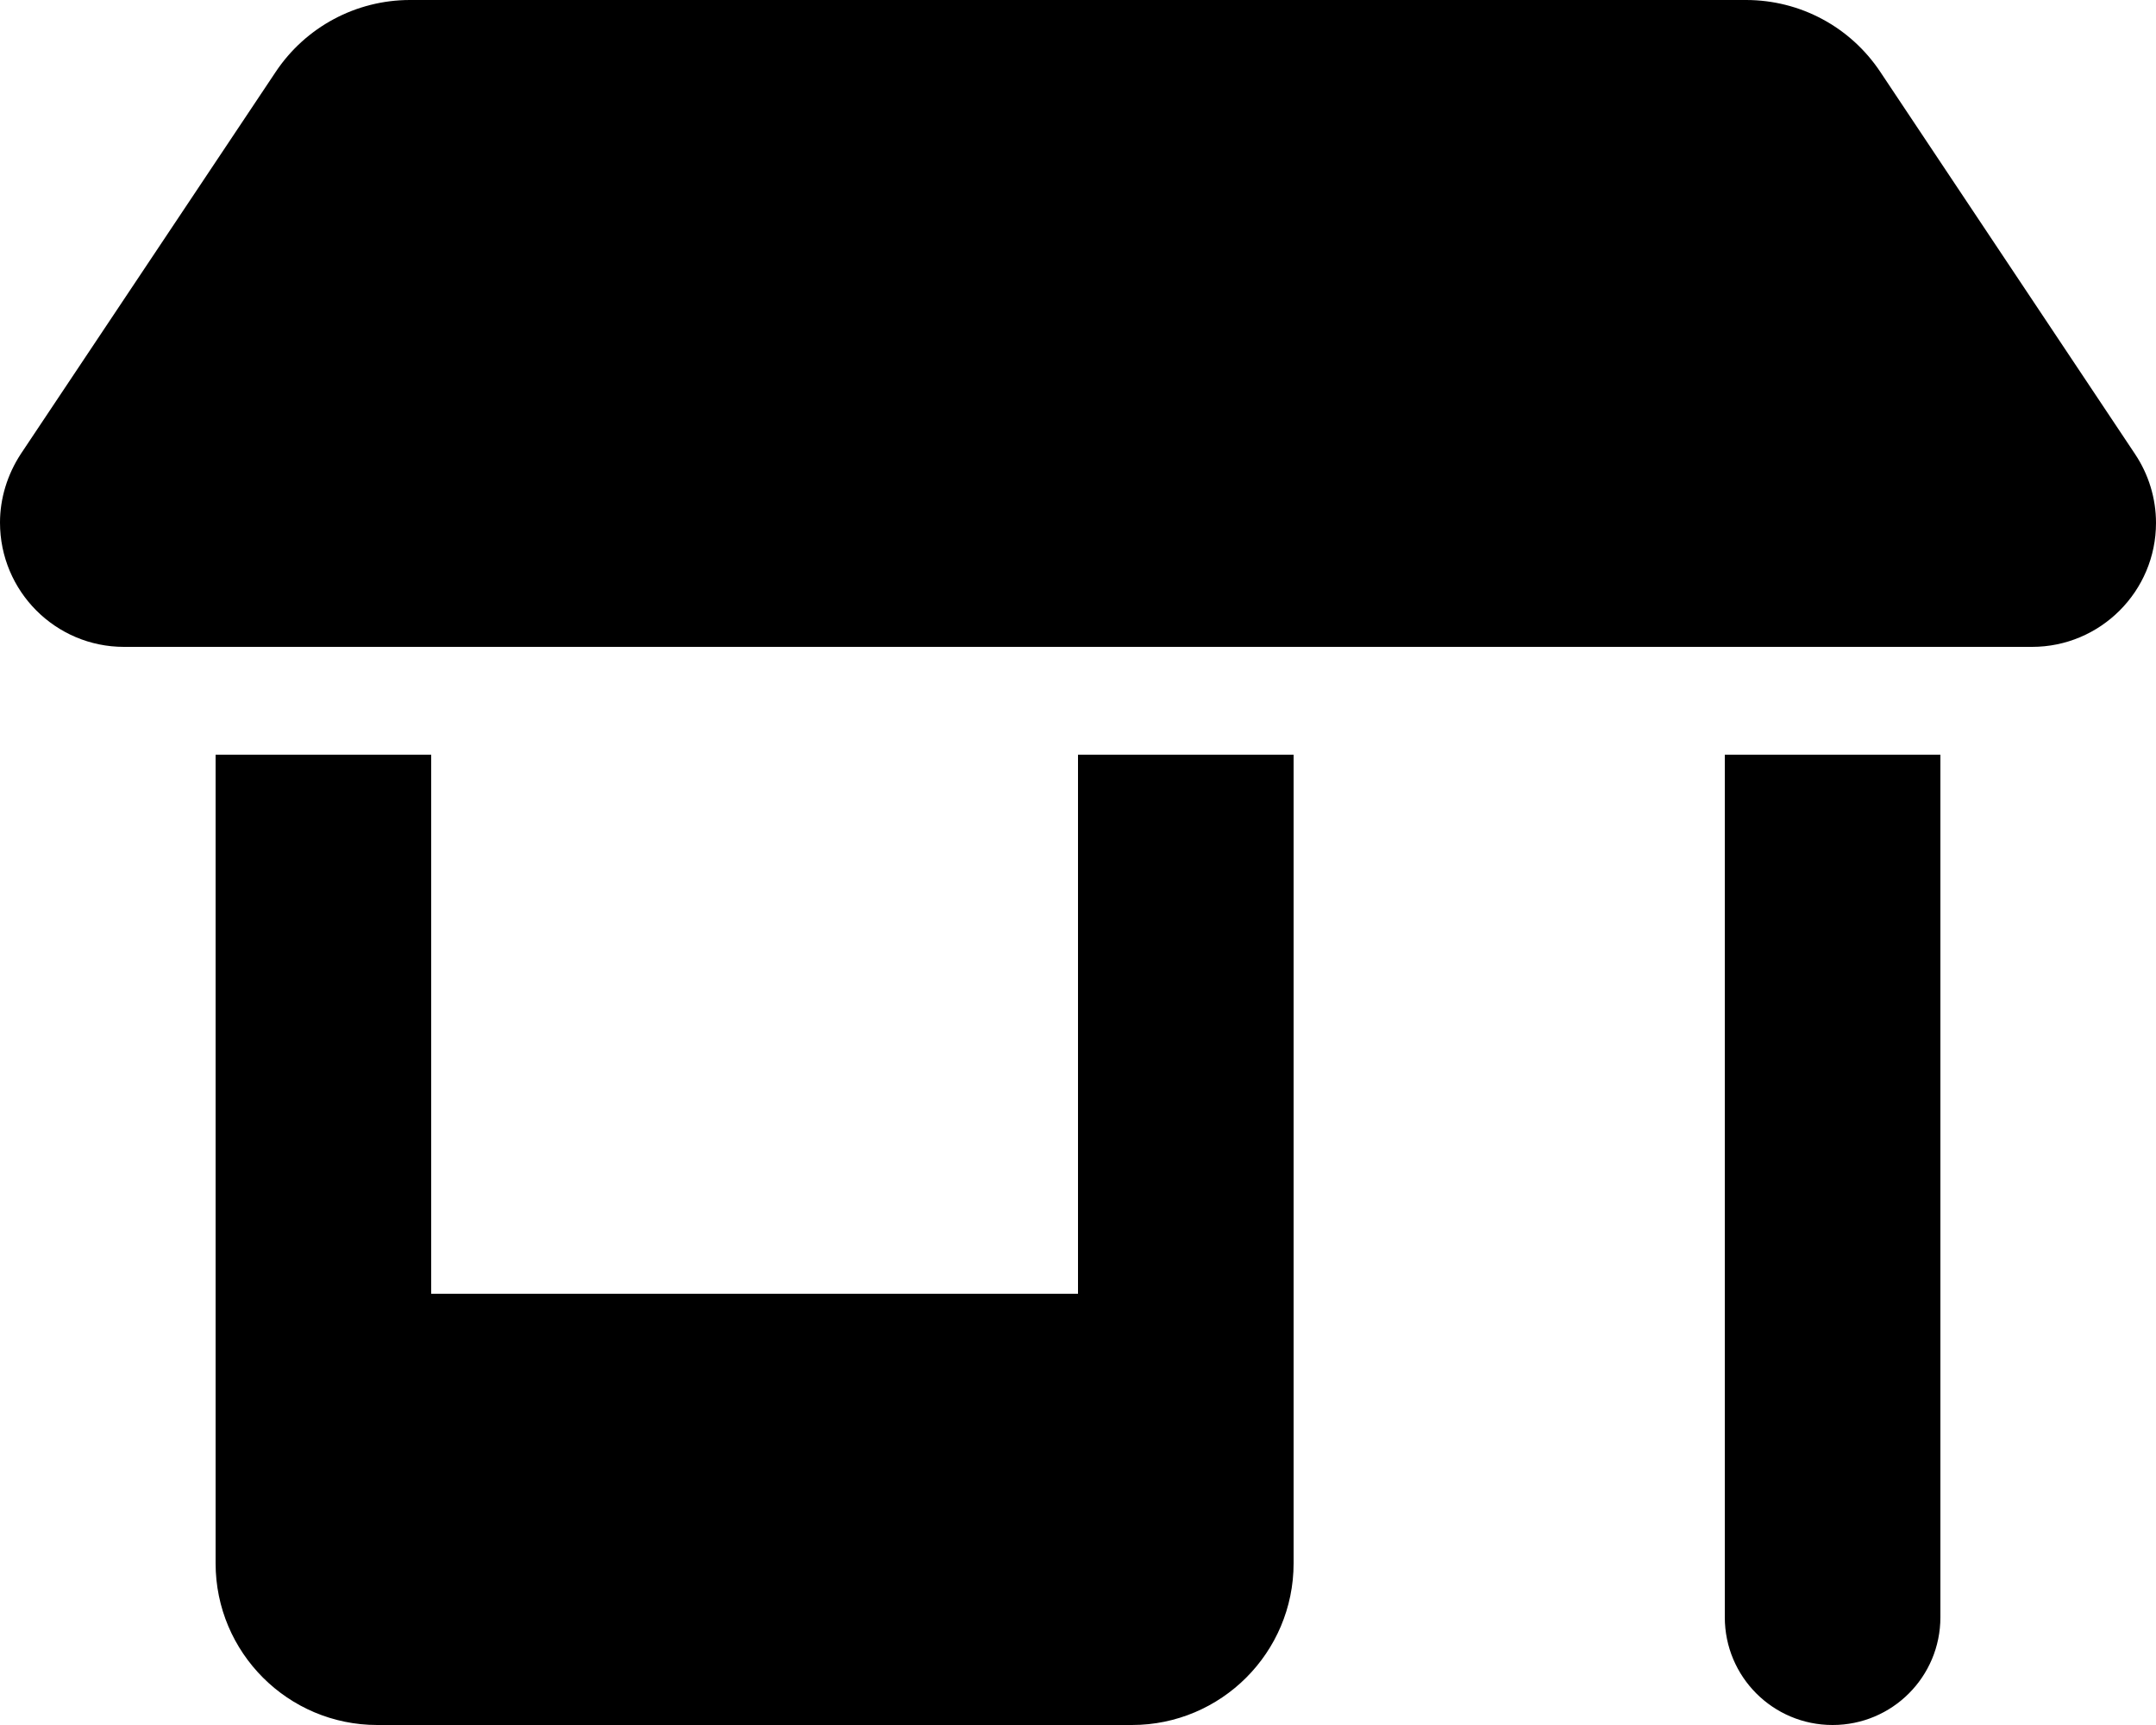
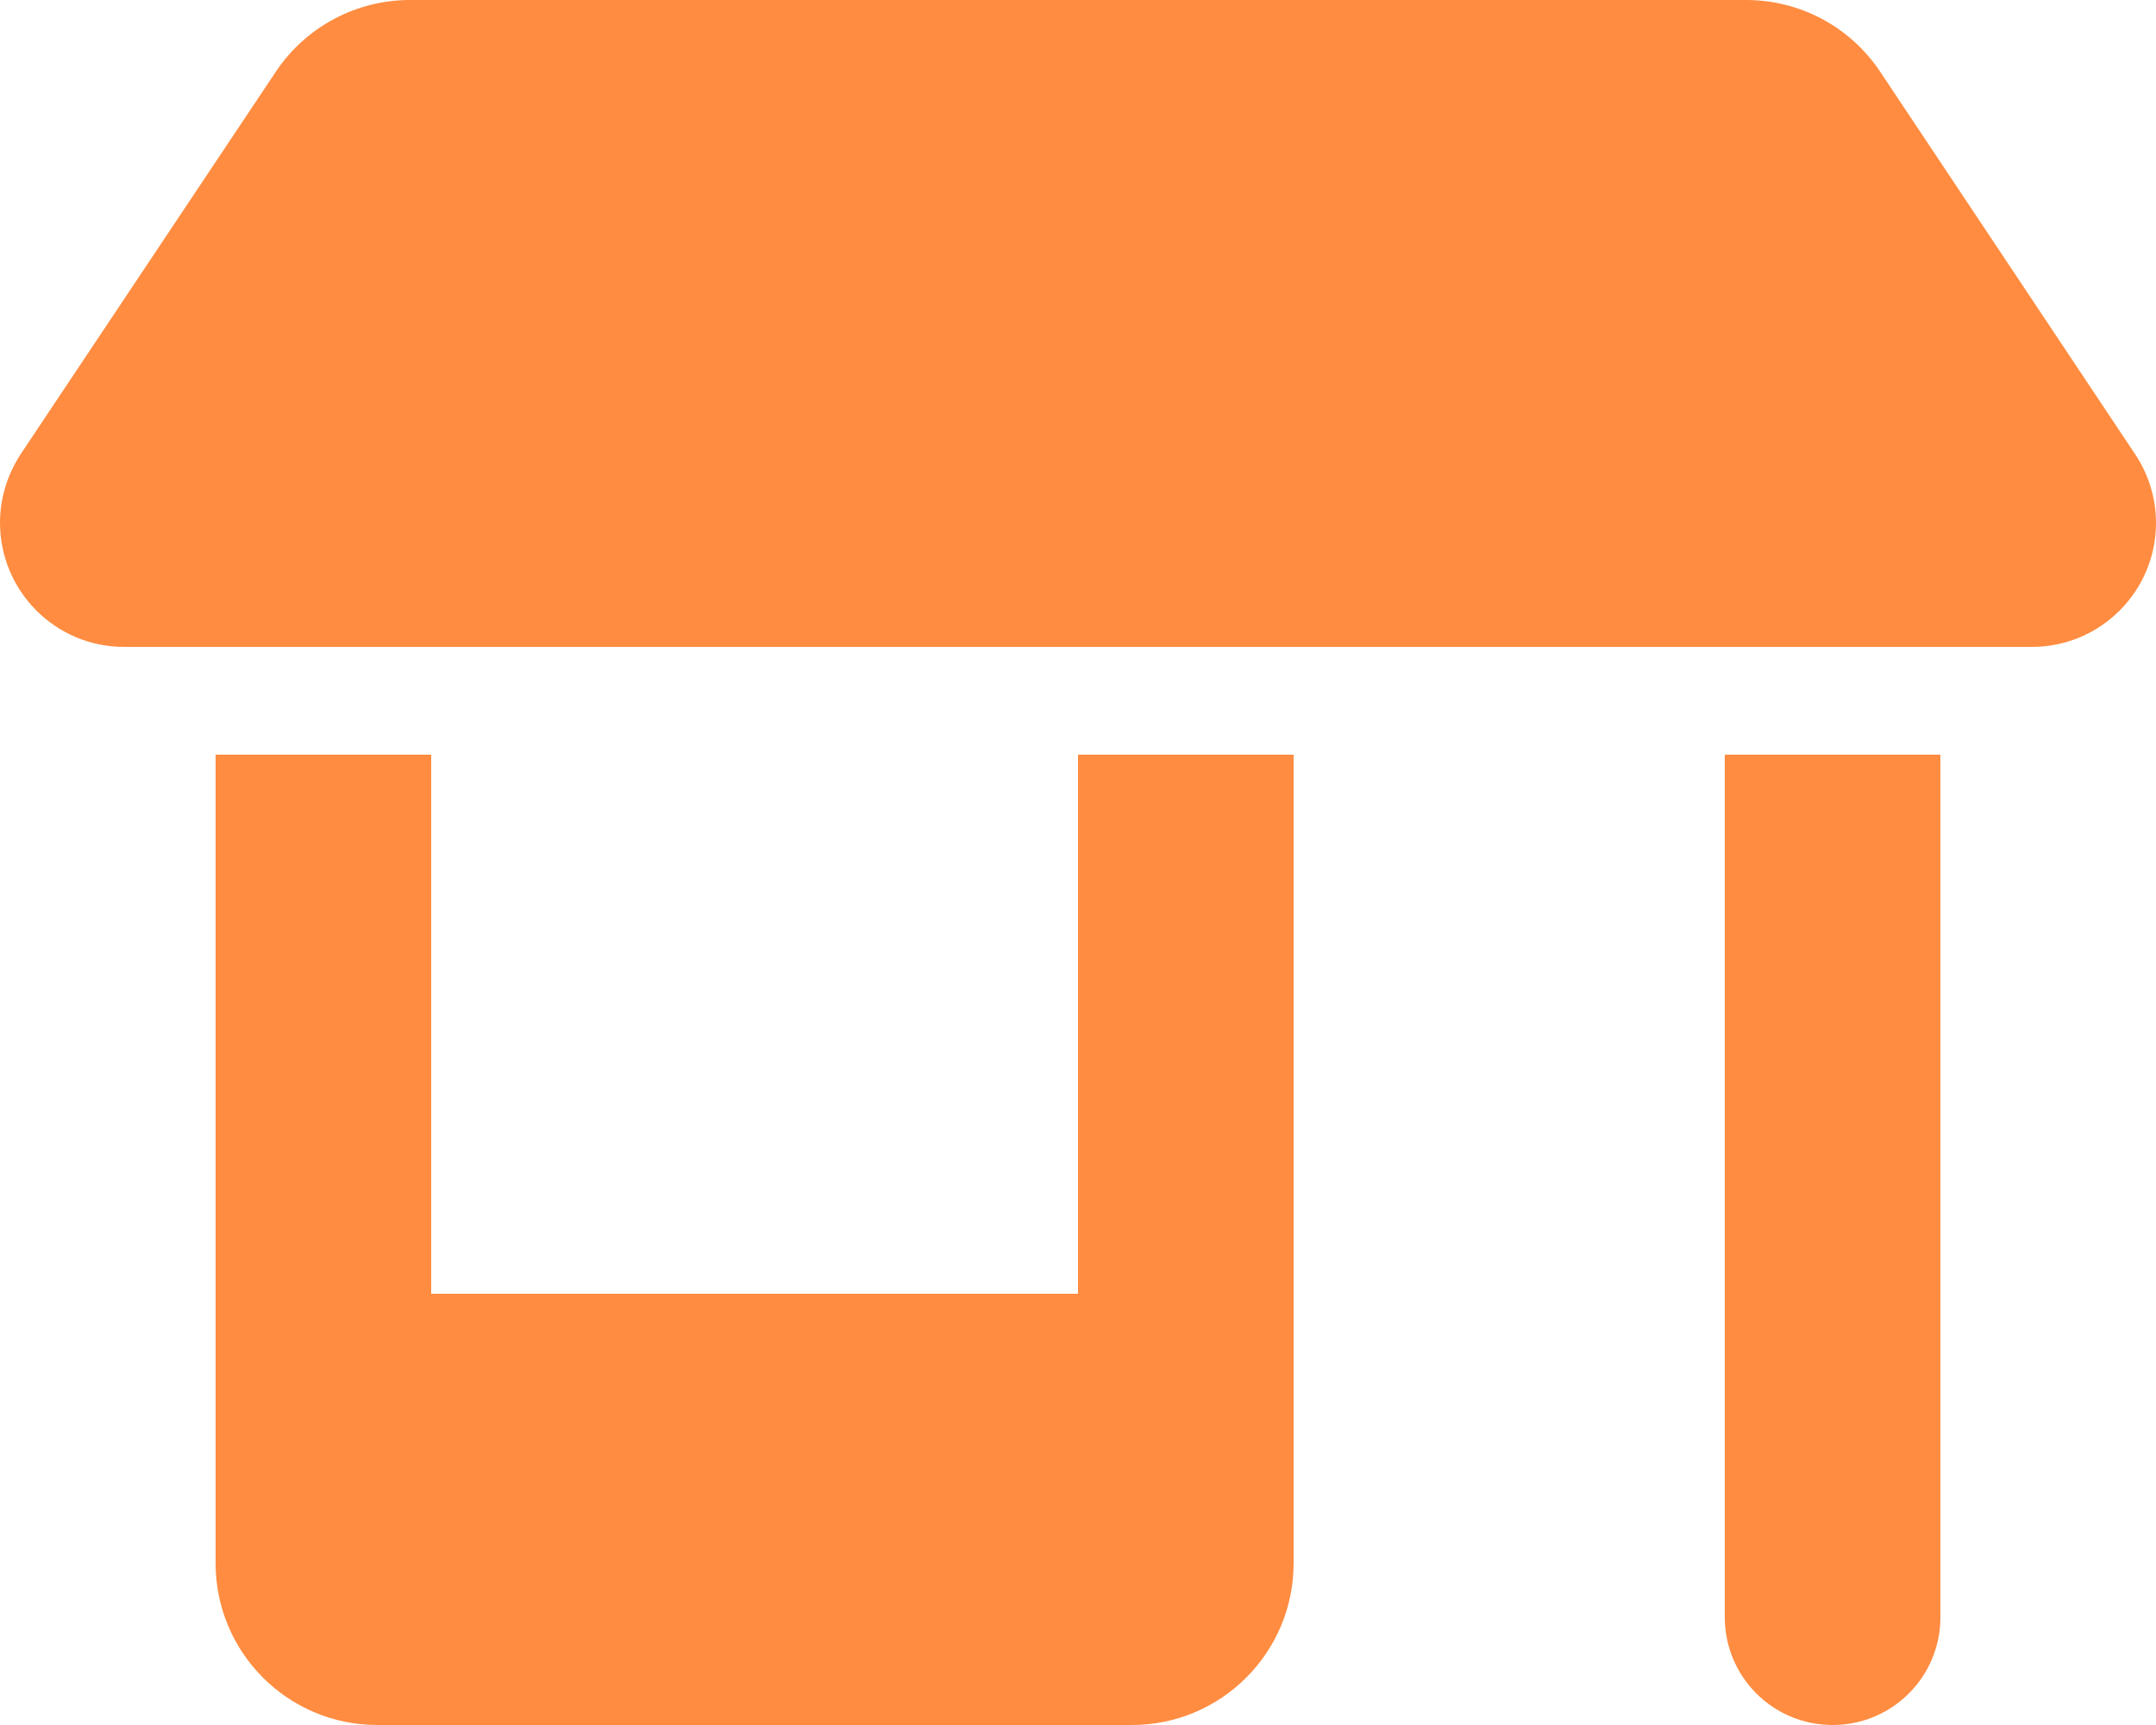
<svg xmlns="http://www.w3.org/2000/svg" viewBox="0 0 640 512">
  <path d="M36.8 192H603.2c20.3 0 36.8-16.5 36.8-36.8c0-7.3-2.2-14.4-6.2-20.4L558.2 21.4C549.3 8 534.4 0 518.3 0H121.7c-16 0-31 8-39.9 21.4L6.2 134.7c-4 6.1-6.2 13.2-6.2 20.4C0 175.5 16.5 192 36.8 192zM64 224V384v80c0 26.5 21.5 48 48 48H336c26.5 0 48-21.5 48-48V384 224H320V384H128V224H64zm448 0V480c0 17.7 14.3 32 32 32s32-14.3 32-32V224H512z" />
+   <style> path {fill: #ff8c40}</style>
</svg>
